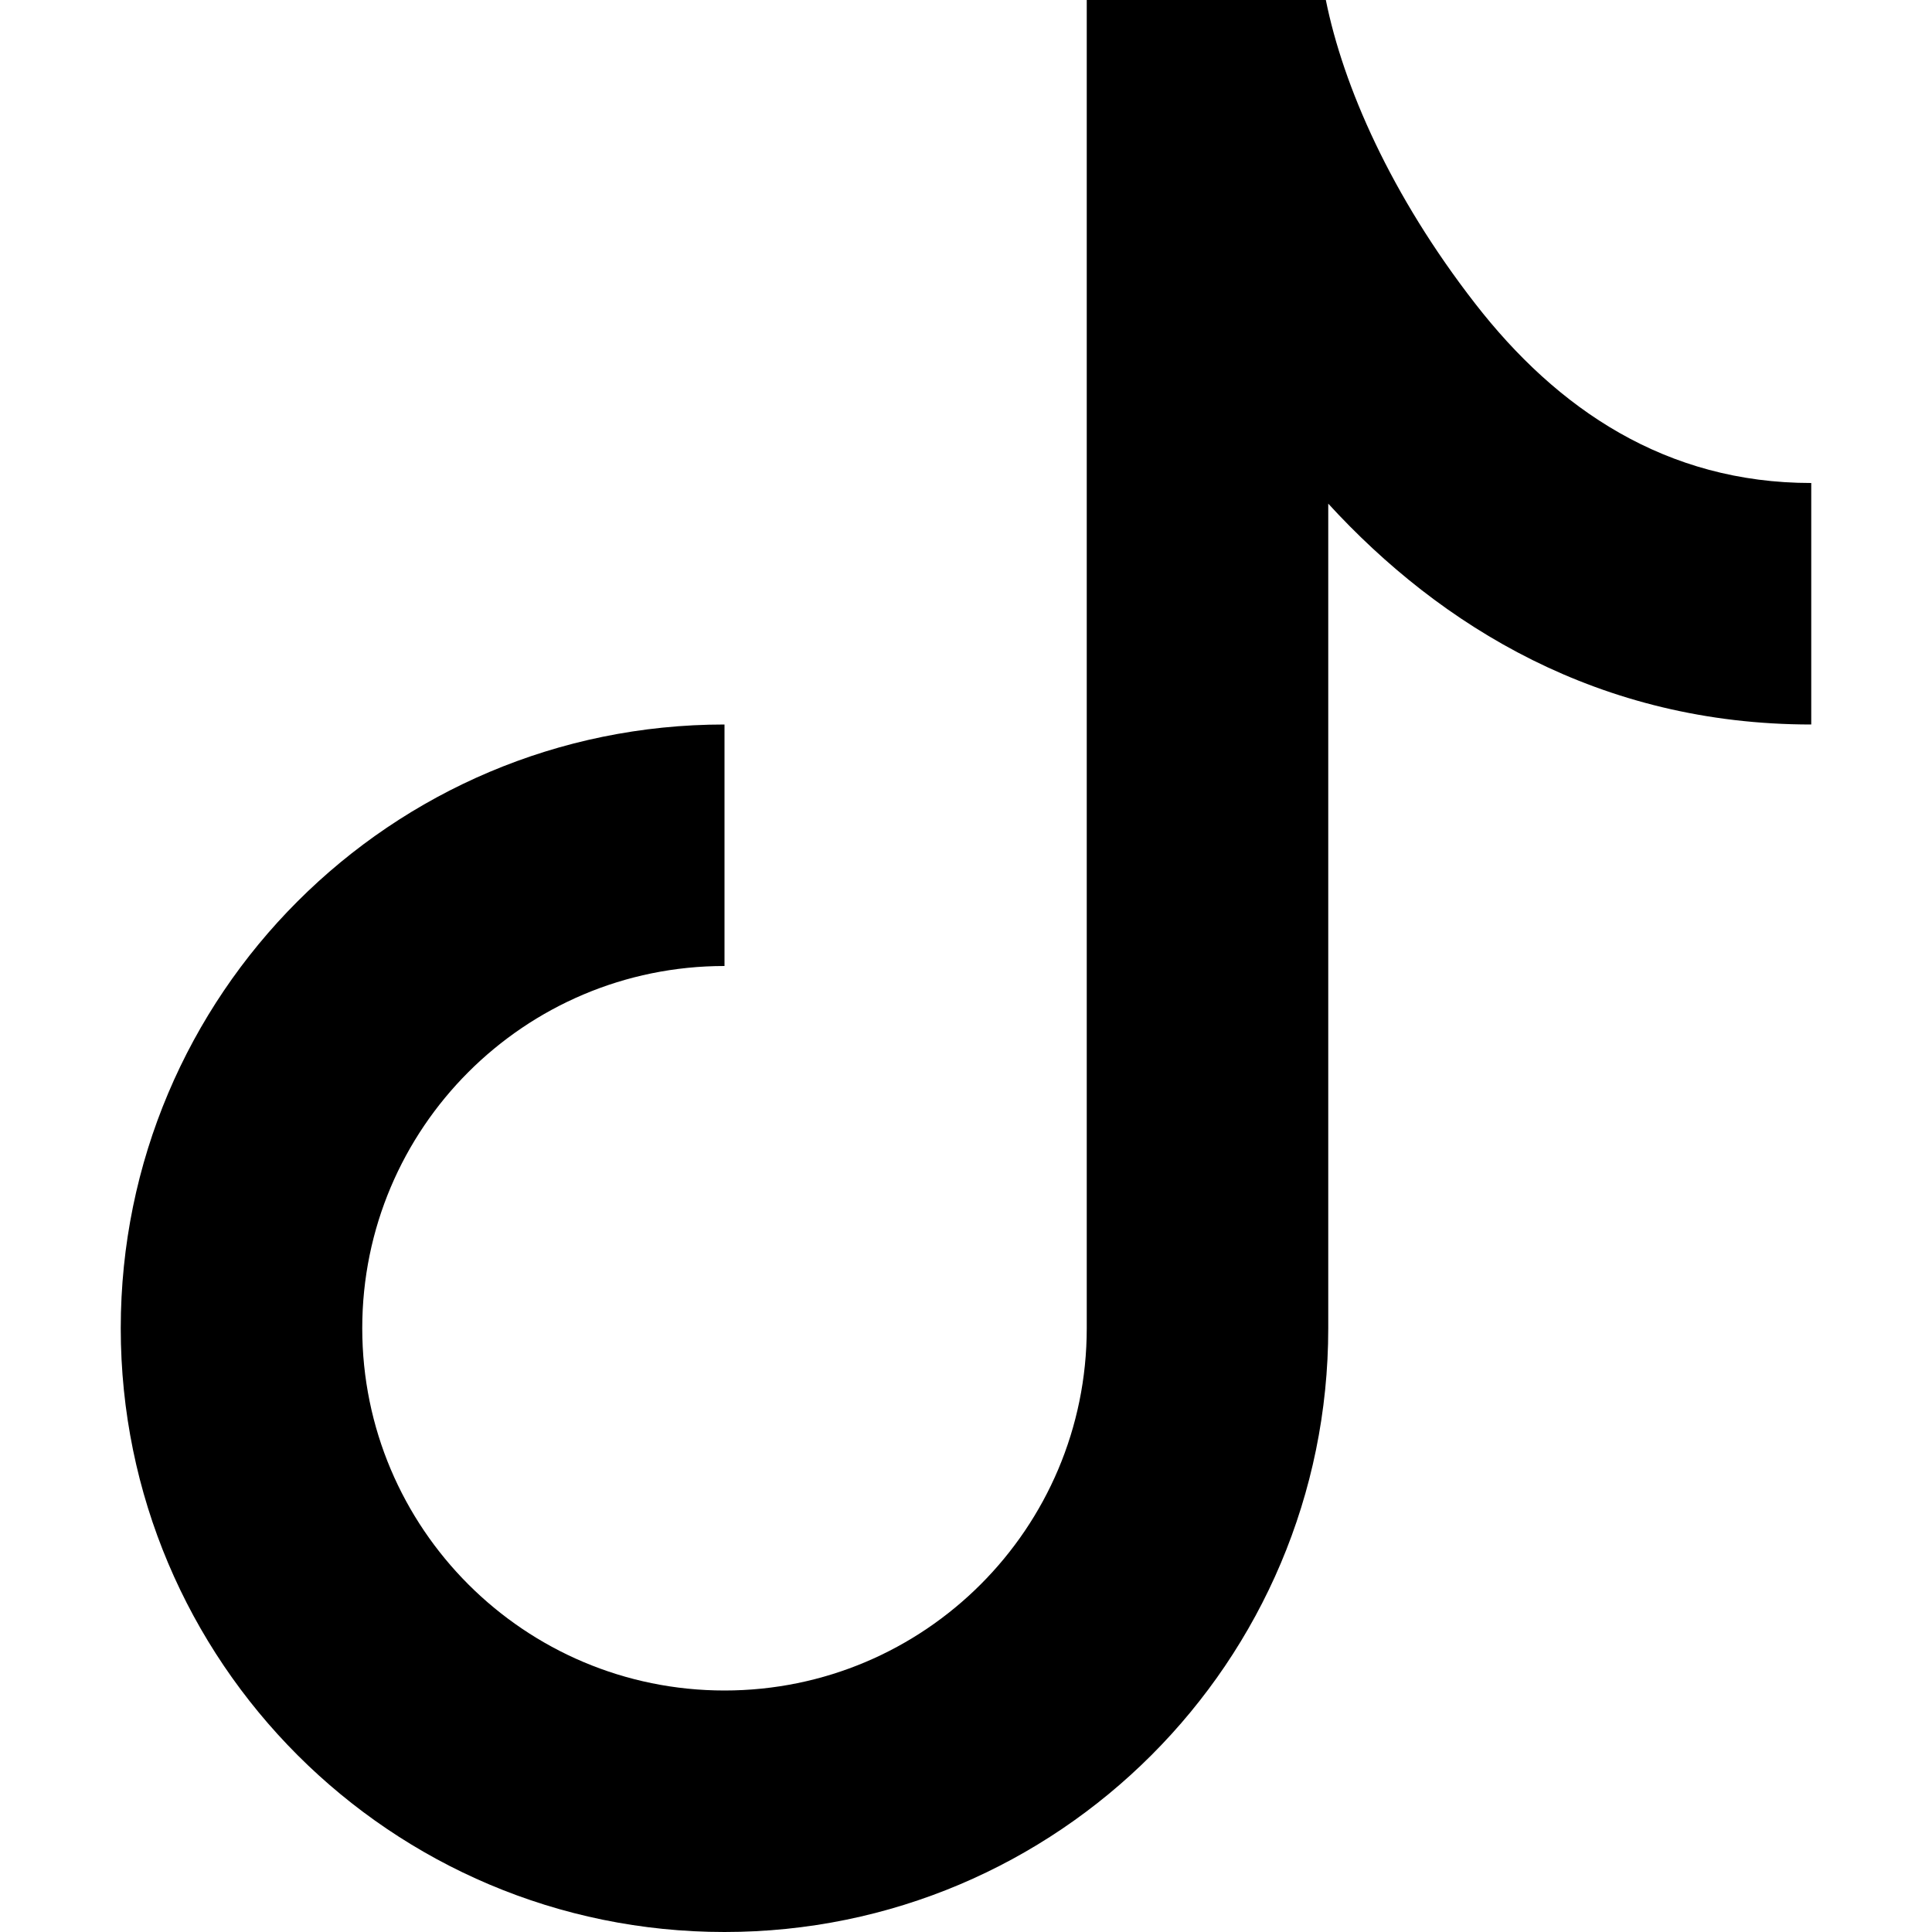
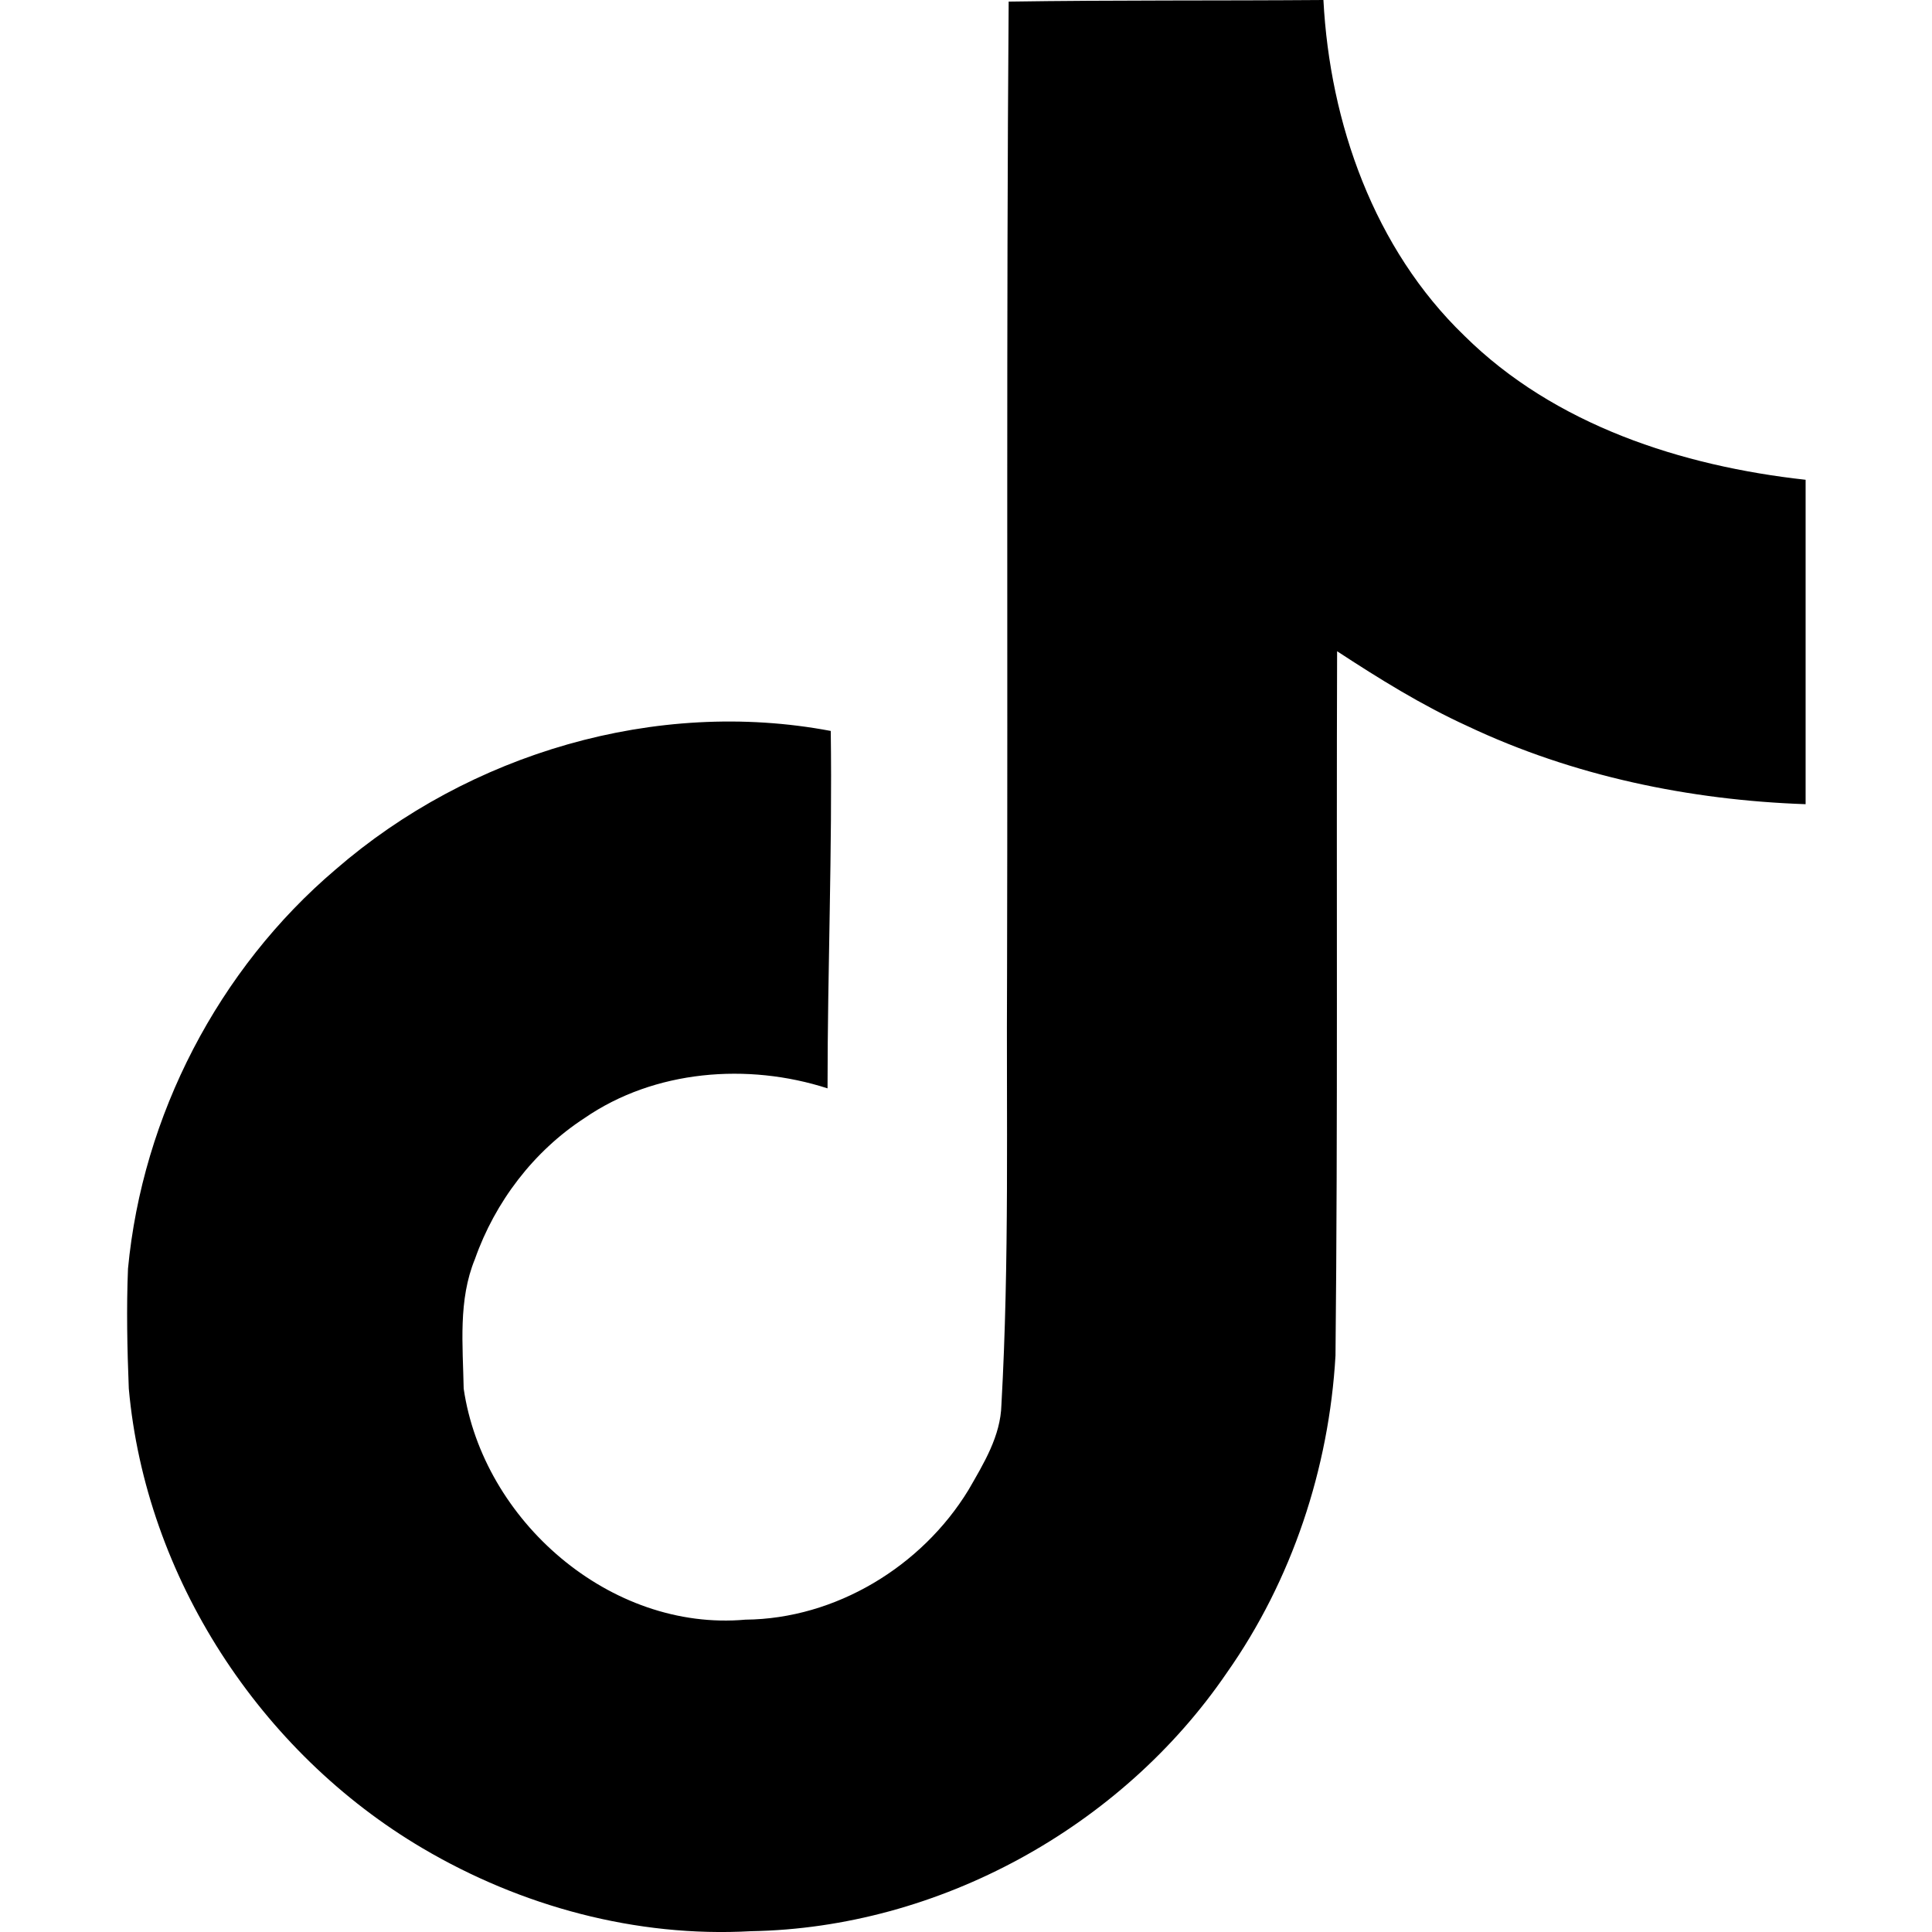
- <svg xmlns="http://www.w3.org/2000/svg" width="24" height="24" fill="currentColor" viewBox="0 0 16 16">
-   <path d="M9 0h1.98c.144.715.54 1.617 1.235 2.512C12.895 3.389 13.797 4 15 4v2c-1.753 0-3.07-.814-4-1.829V11a5 5 0 1 1-5-5v2a3 3 0 1 0 3 3z" />
+ <svg xmlns="http://www.w3.org/2000/svg" role="img" aria-label="TikTok" viewBox="0 0 24 24" fill="currentColor">
+   <path d="M12.53.02C13.84 0 15.14.01 16.44 0c.08 1.53.63 3.09 1.75 4.17 1.12 1.11 2.7 1.62 4.24 1.79v4.03c-1.44-.05-2.89-.35-4.2-.97-.57-.26-1.1-.59-1.62-.93-.01 2.92.01 5.84-.02 8.75-.08 1.4-.54 2.79-1.35 3.94-1.31 1.92-3.58 3.17-5.91 3.21-1.43.08-2.86-.31-4.08-1.03-2.02-1.19-3.44-3.37-3.65-5.71-.02-.5-.03-1-.01-1.49.18-1.9 1.12-3.72 2.58-4.96 1.66-1.44 3.98-2.13 6.15-1.72.02 1.48-.04 2.96-.04 4.44-.99-.32-2.15-.23-3.02.37-.63.41-1.11 1.04-1.36 1.75-.21.51-.15 1.07-.14 1.61.24 1.64 1.82 3.02 3.5 2.87 1.12-.01 2.19-.66 2.77-1.61.19-.33.4-.67.41-1.06.1-1.79.06-3.57.07-5.36.01-4.03-.01-8.05.02-12.07z" />
</svg>
